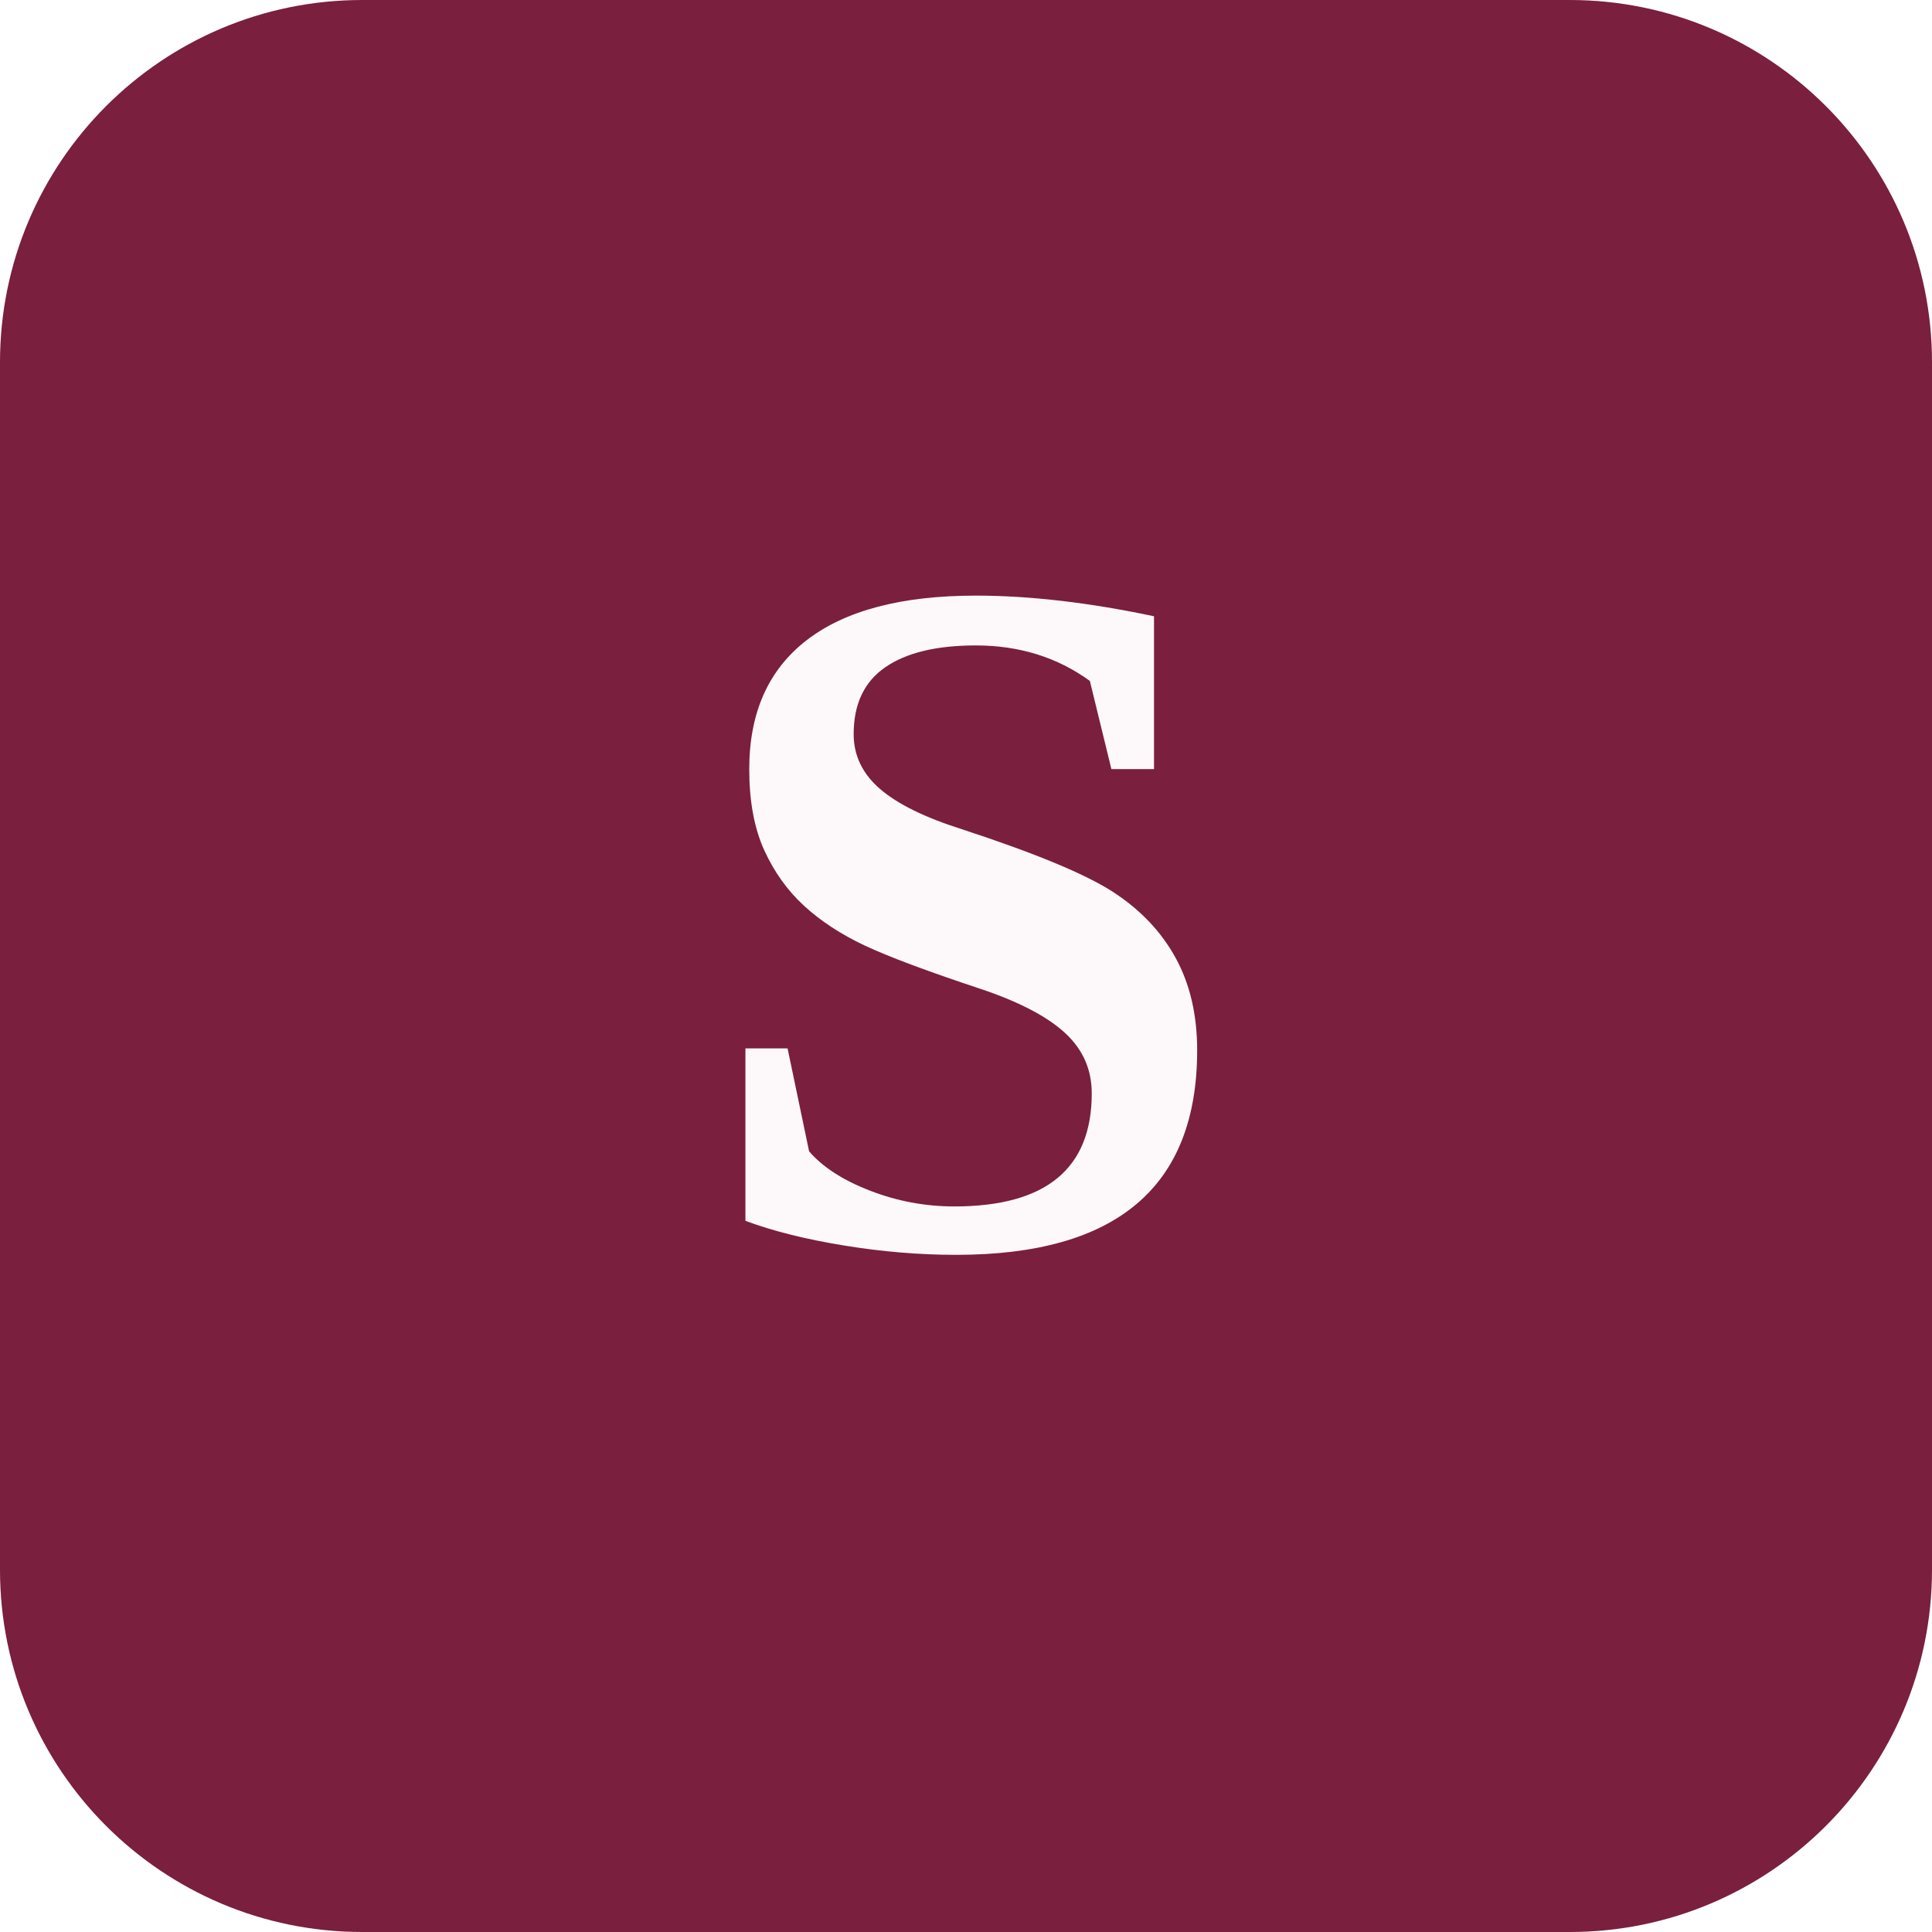
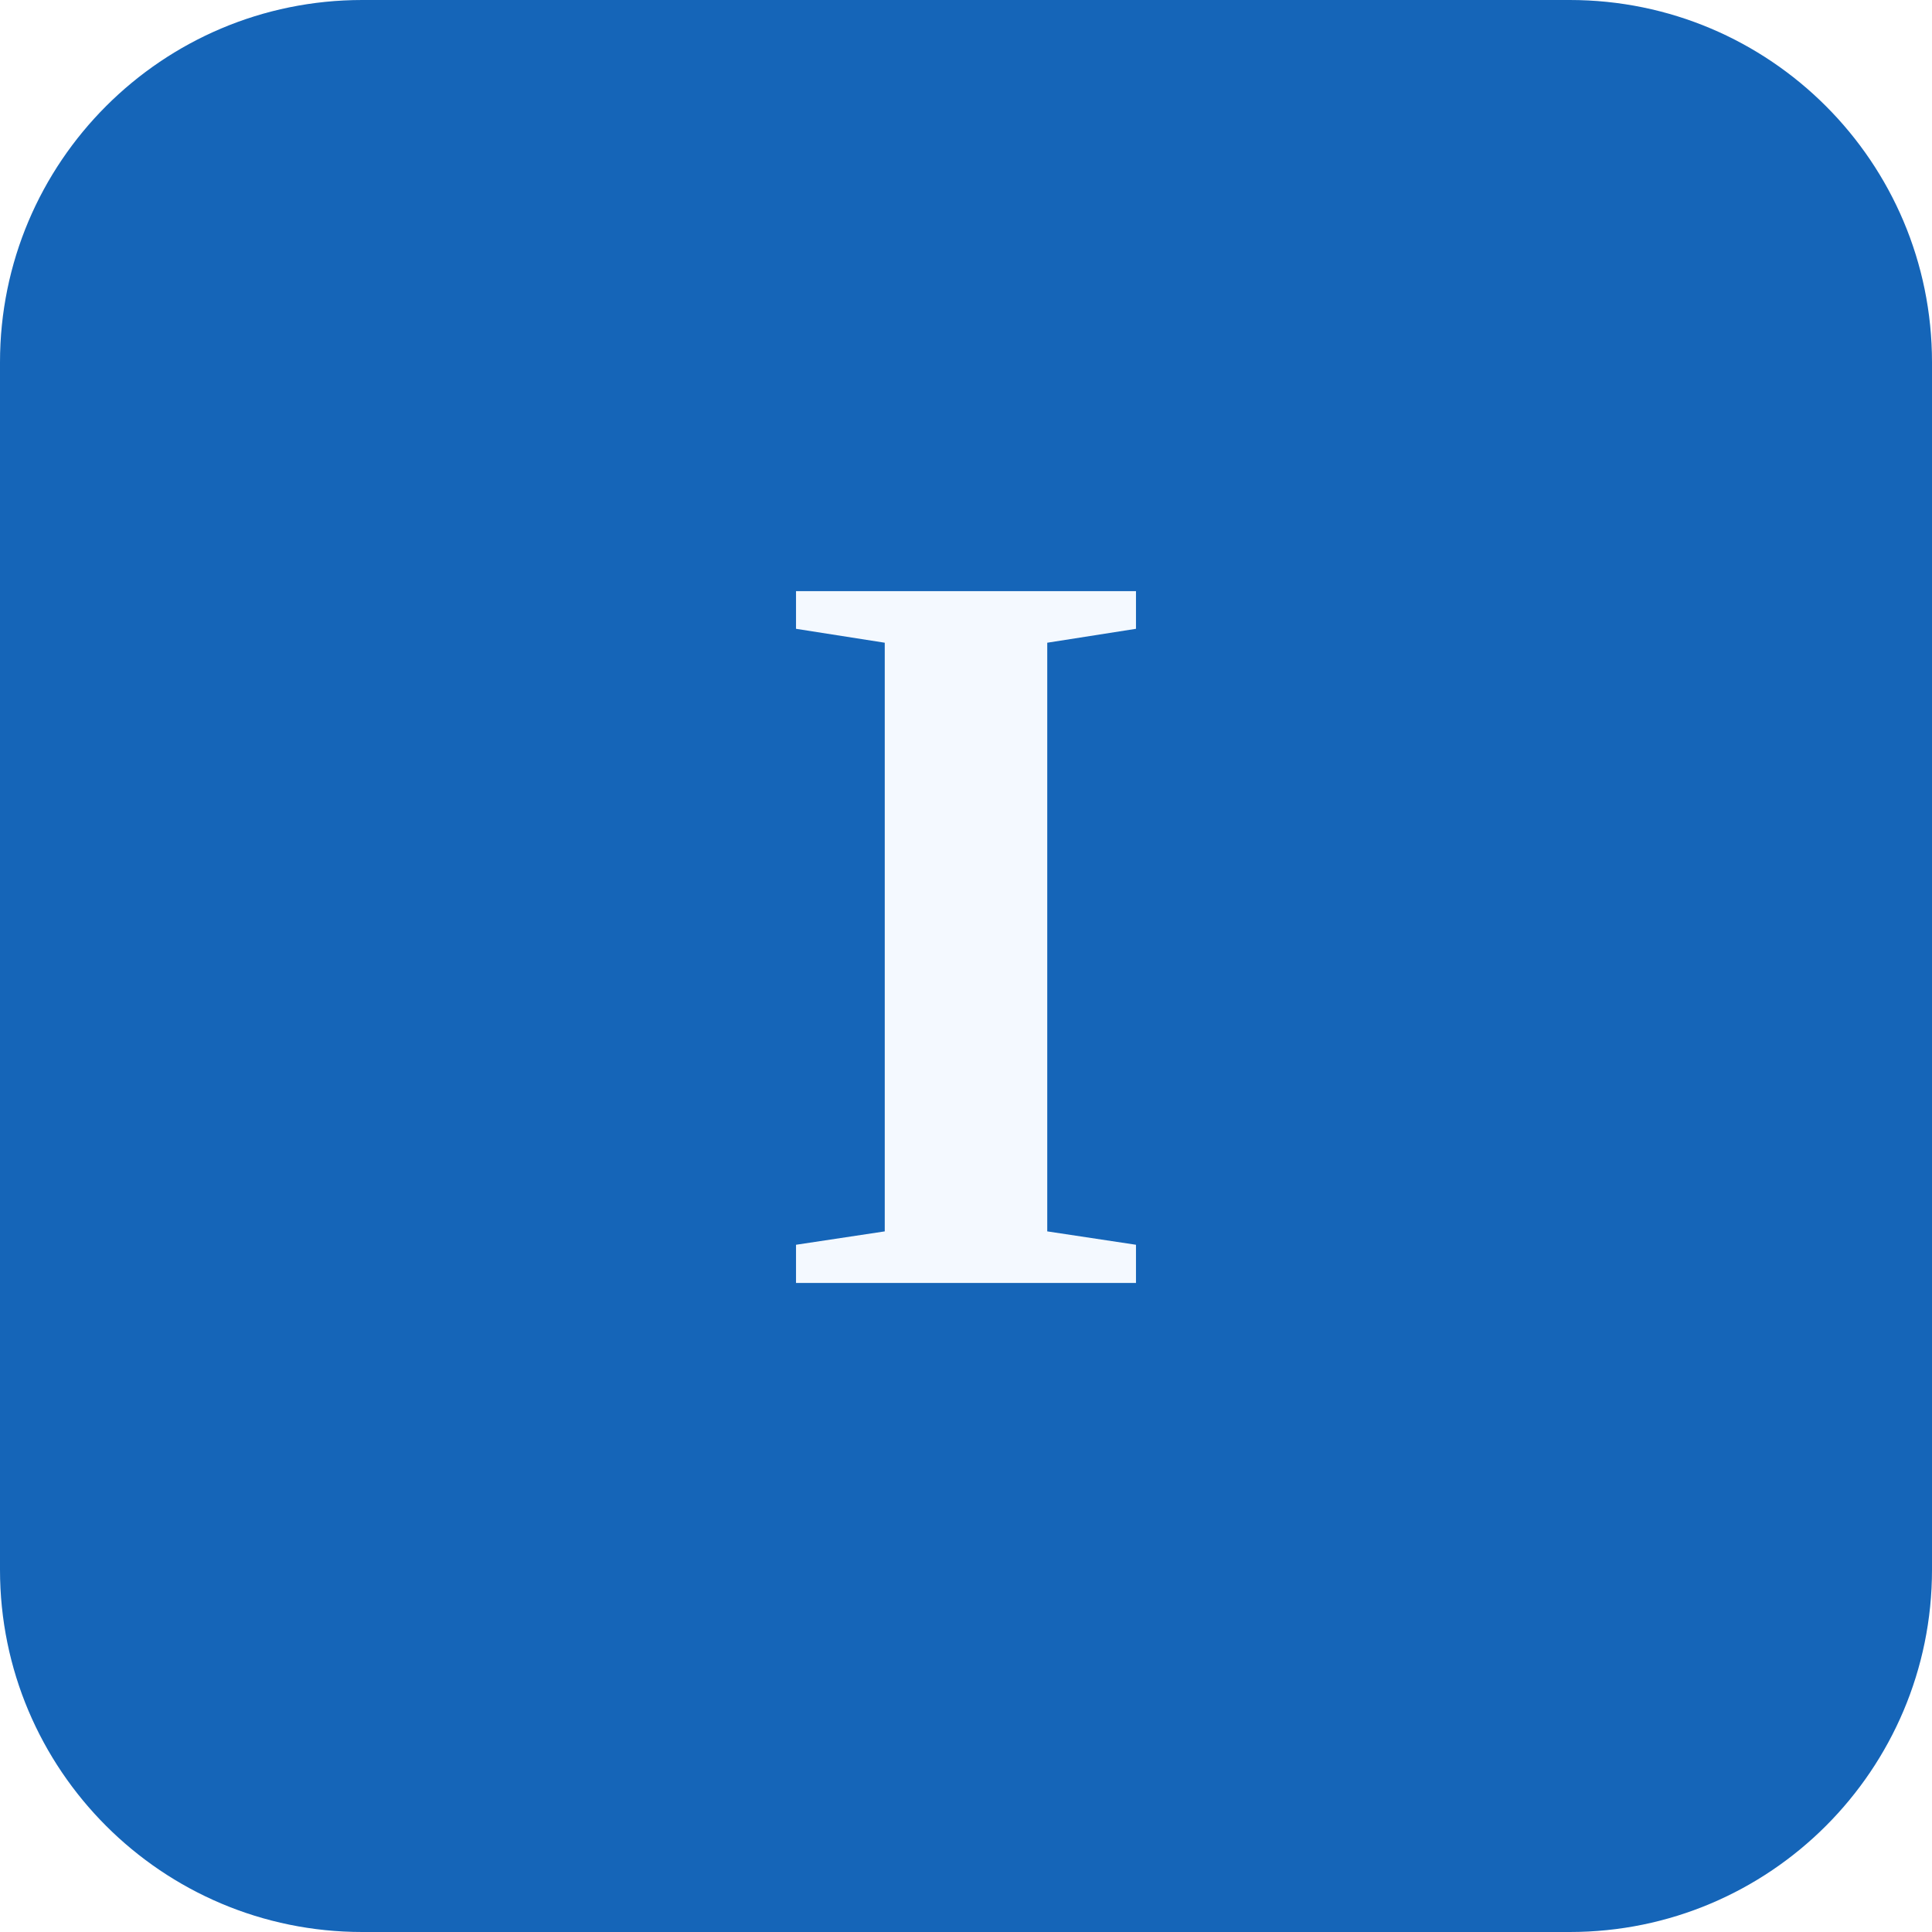
<svg xmlns="http://www.w3.org/2000/svg" width="512" height="512" viewBox="0 0 512 512">
-   <rect width="512" height="512" rx="96" fill="#7a1f3d" />
-   <text x="256" y="330" font-family="Georgia, 'Times New Roman', serif" font-size="260" font-weight="700" fill="#fdf8fa" text-anchor="middle">S</text>
+   <rect width="512" height="512" rx="96" fill="#1565b8" />
+   <text x="256" y="340" font-family="Georgia, 'Times New Roman', serif" font-size="280" font-weight="700" fill="#f4f9ff" text-anchor="middle">I</text>
</svg>
